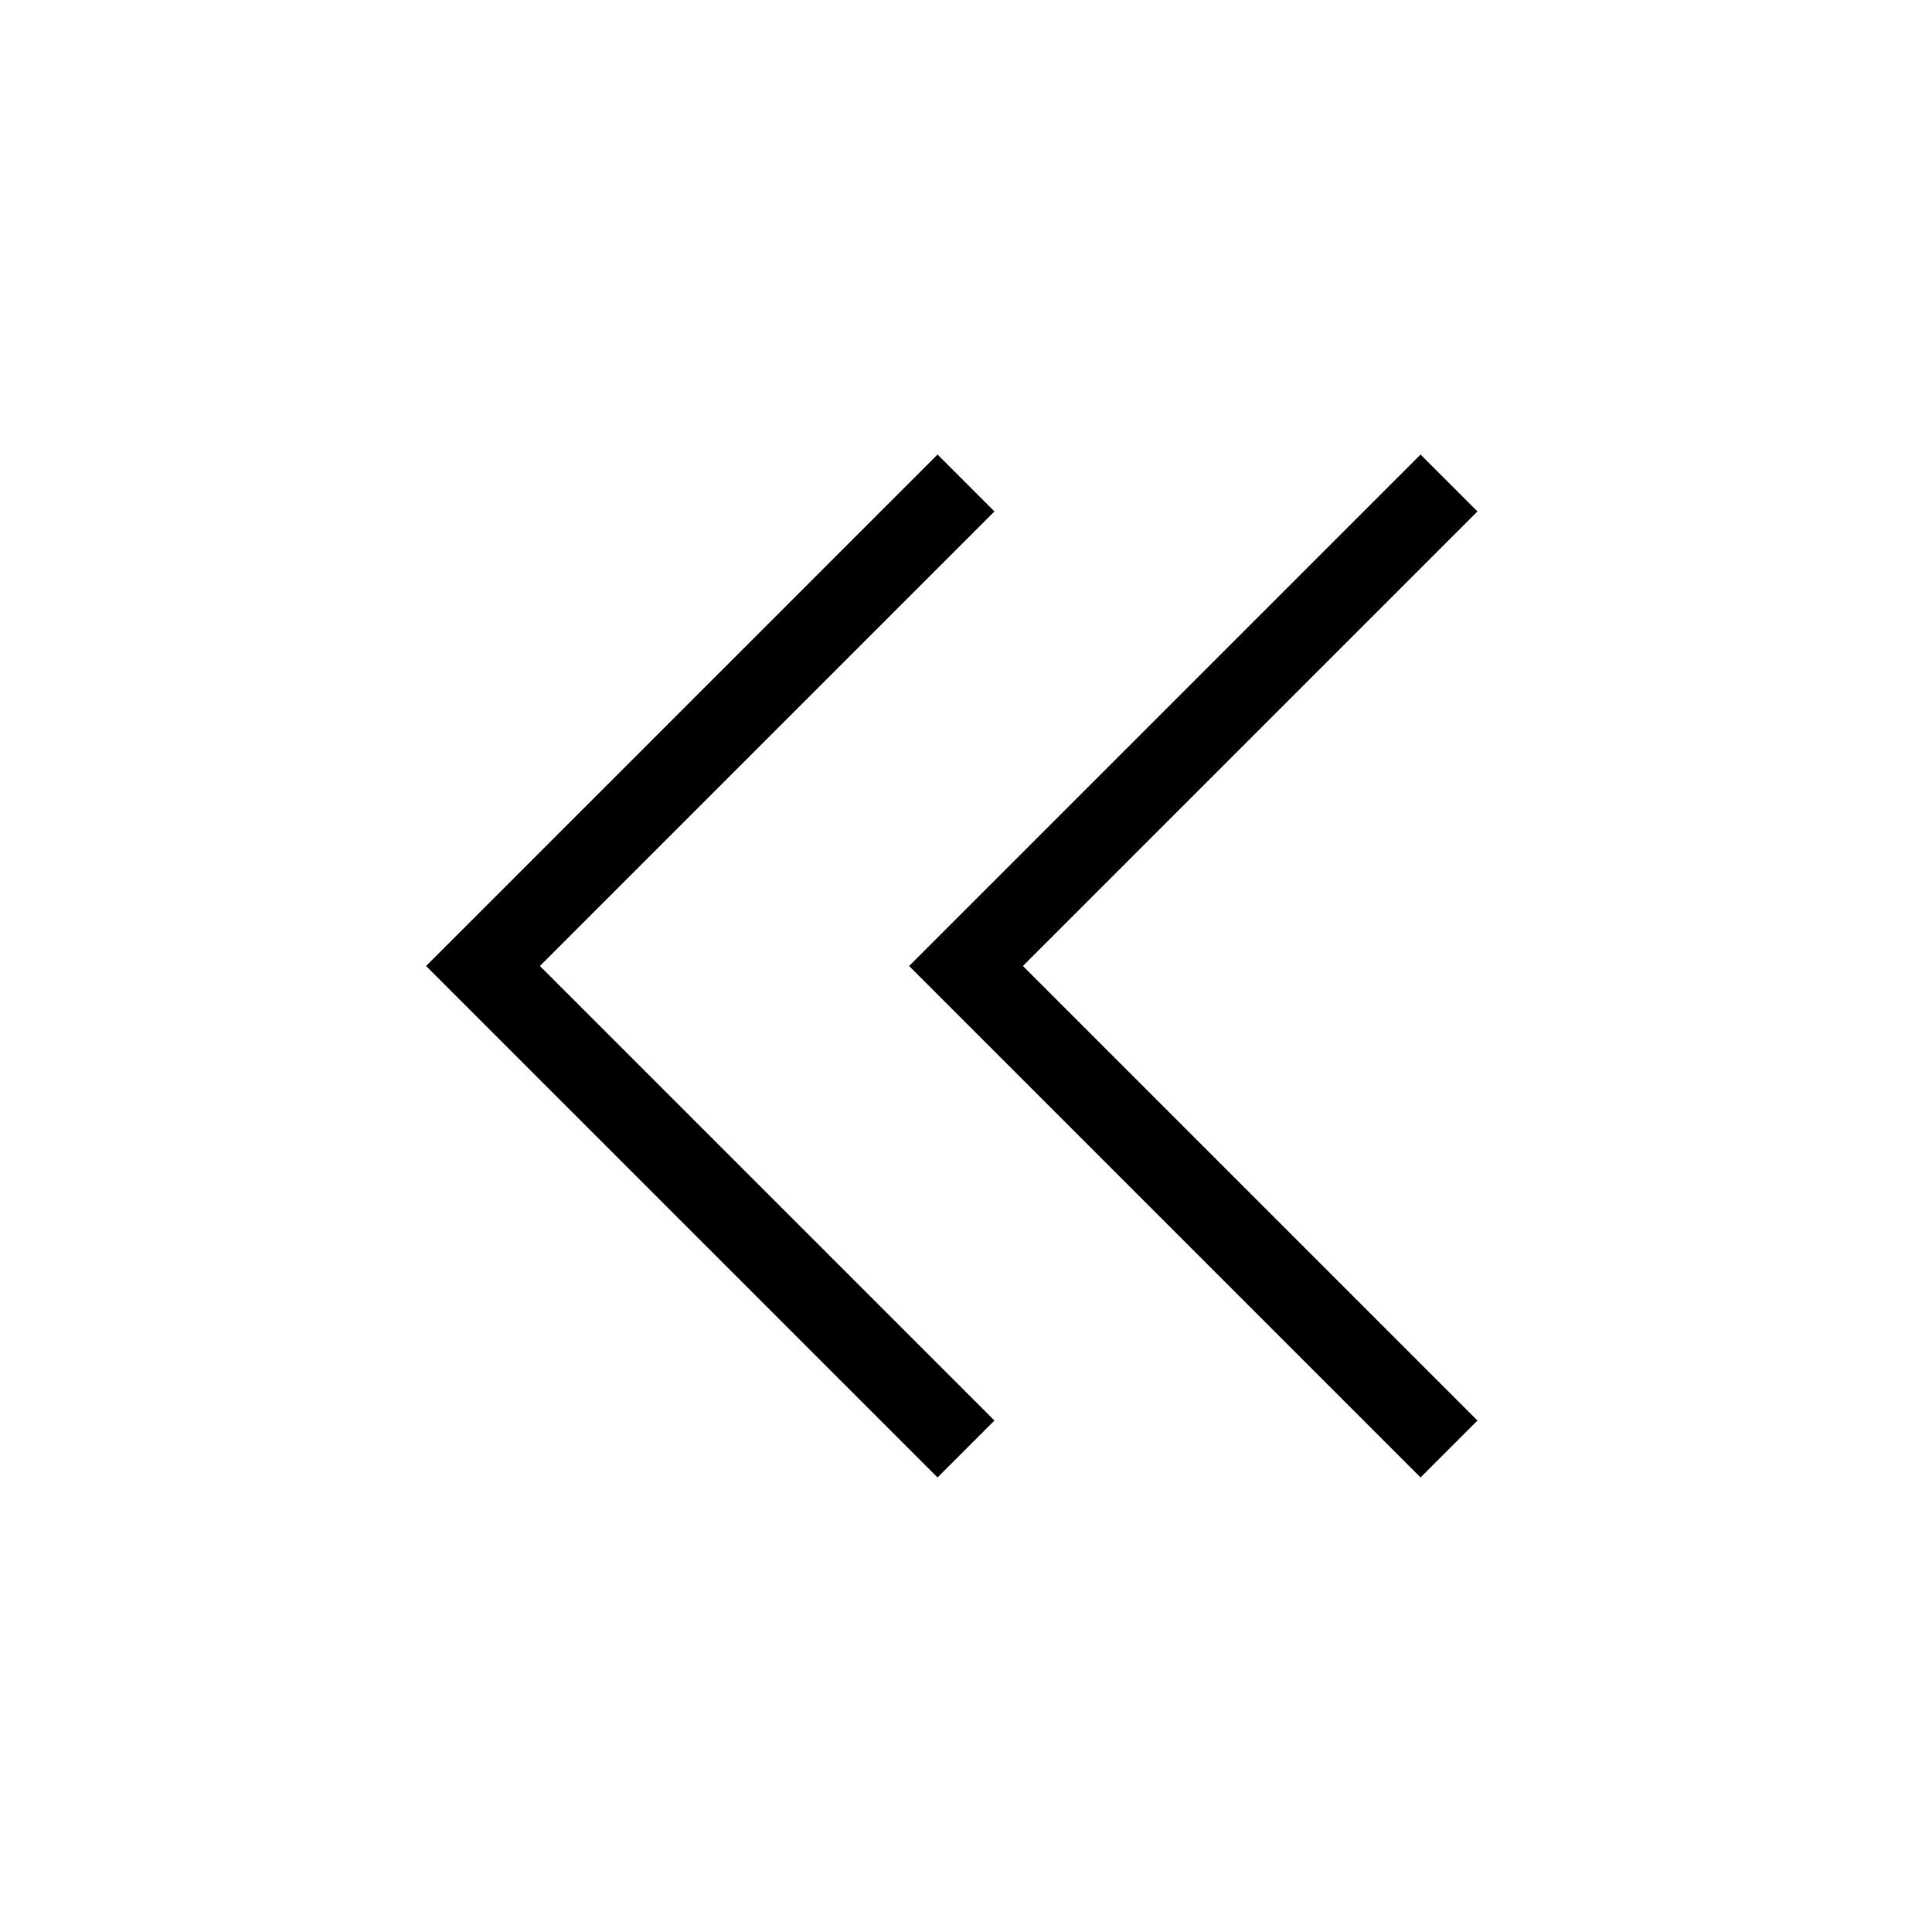
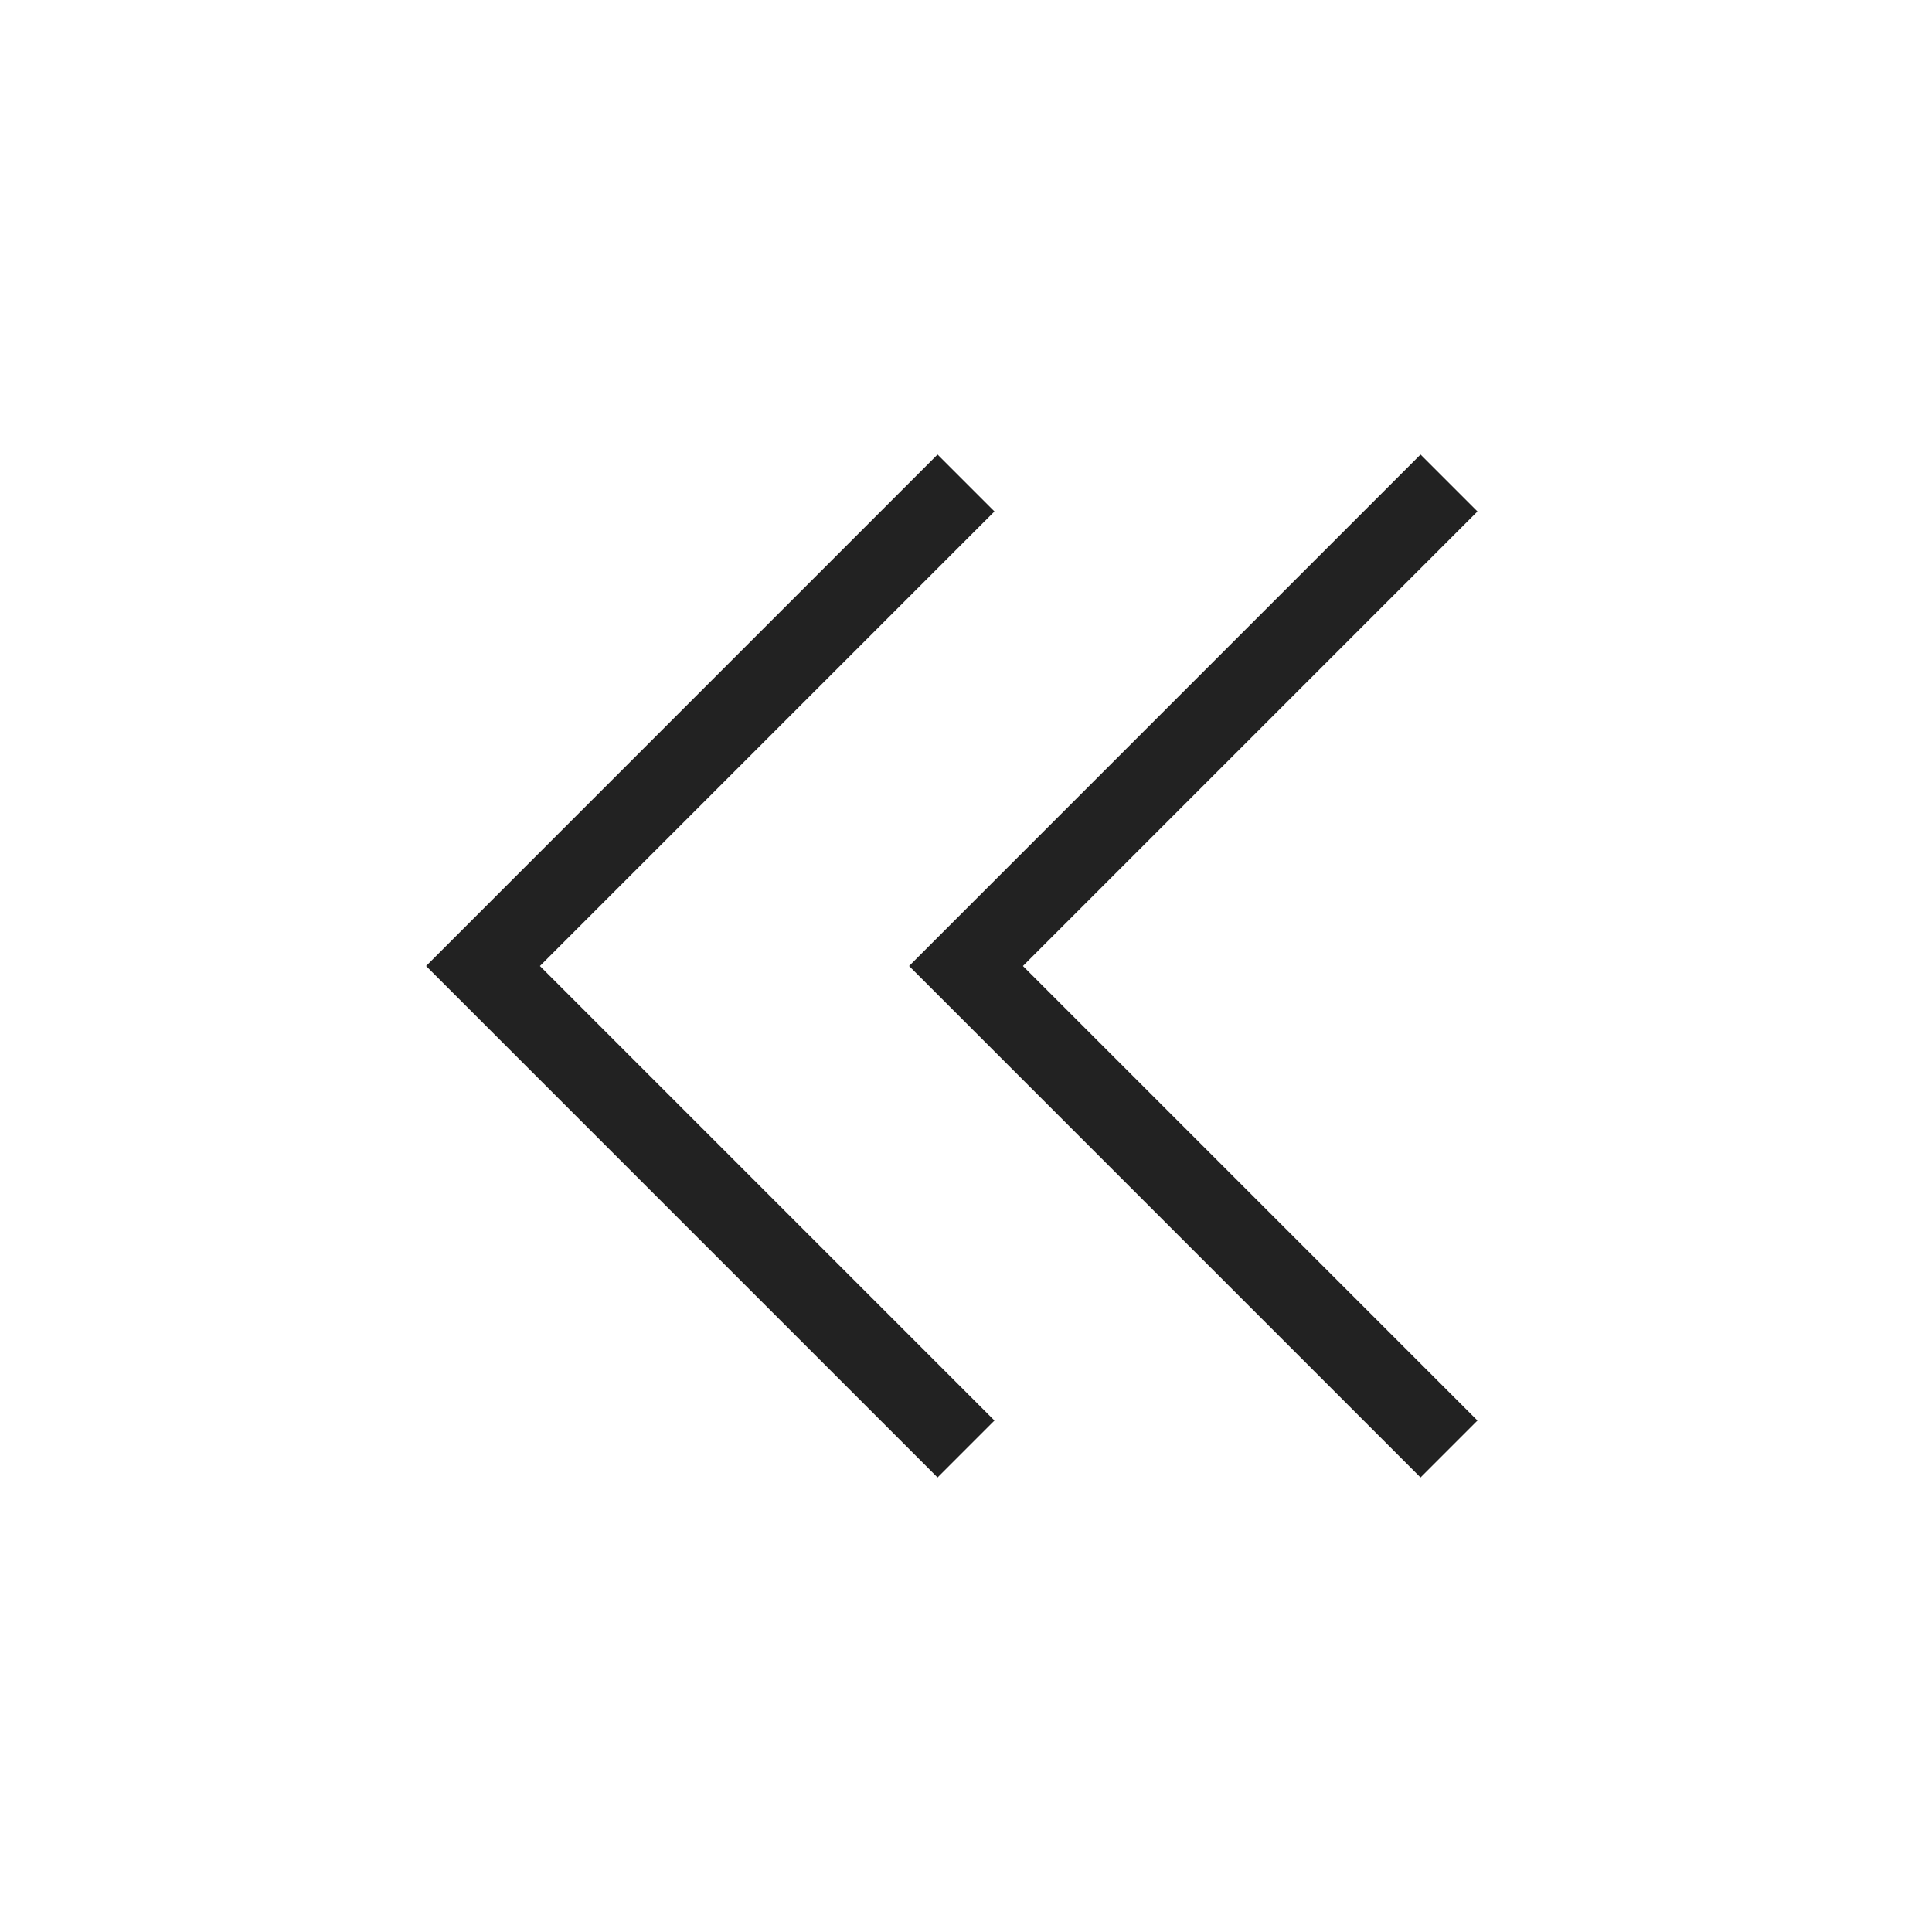
<svg xmlns="http://www.w3.org/2000/svg" width="24" height="24" viewBox="0 0 24 24" fill="none">
-   <path d="M12 18L6 12L12 6" stroke="currentColor" />
-   <path d="M18 18L12 12L18 6" stroke="currentColor" />
+   <path d="M12 18L6 12L12 6" stroke="#222222" />
+   <path d="M18 18L12 12L18 6" stroke="#222222" />
</svg>
